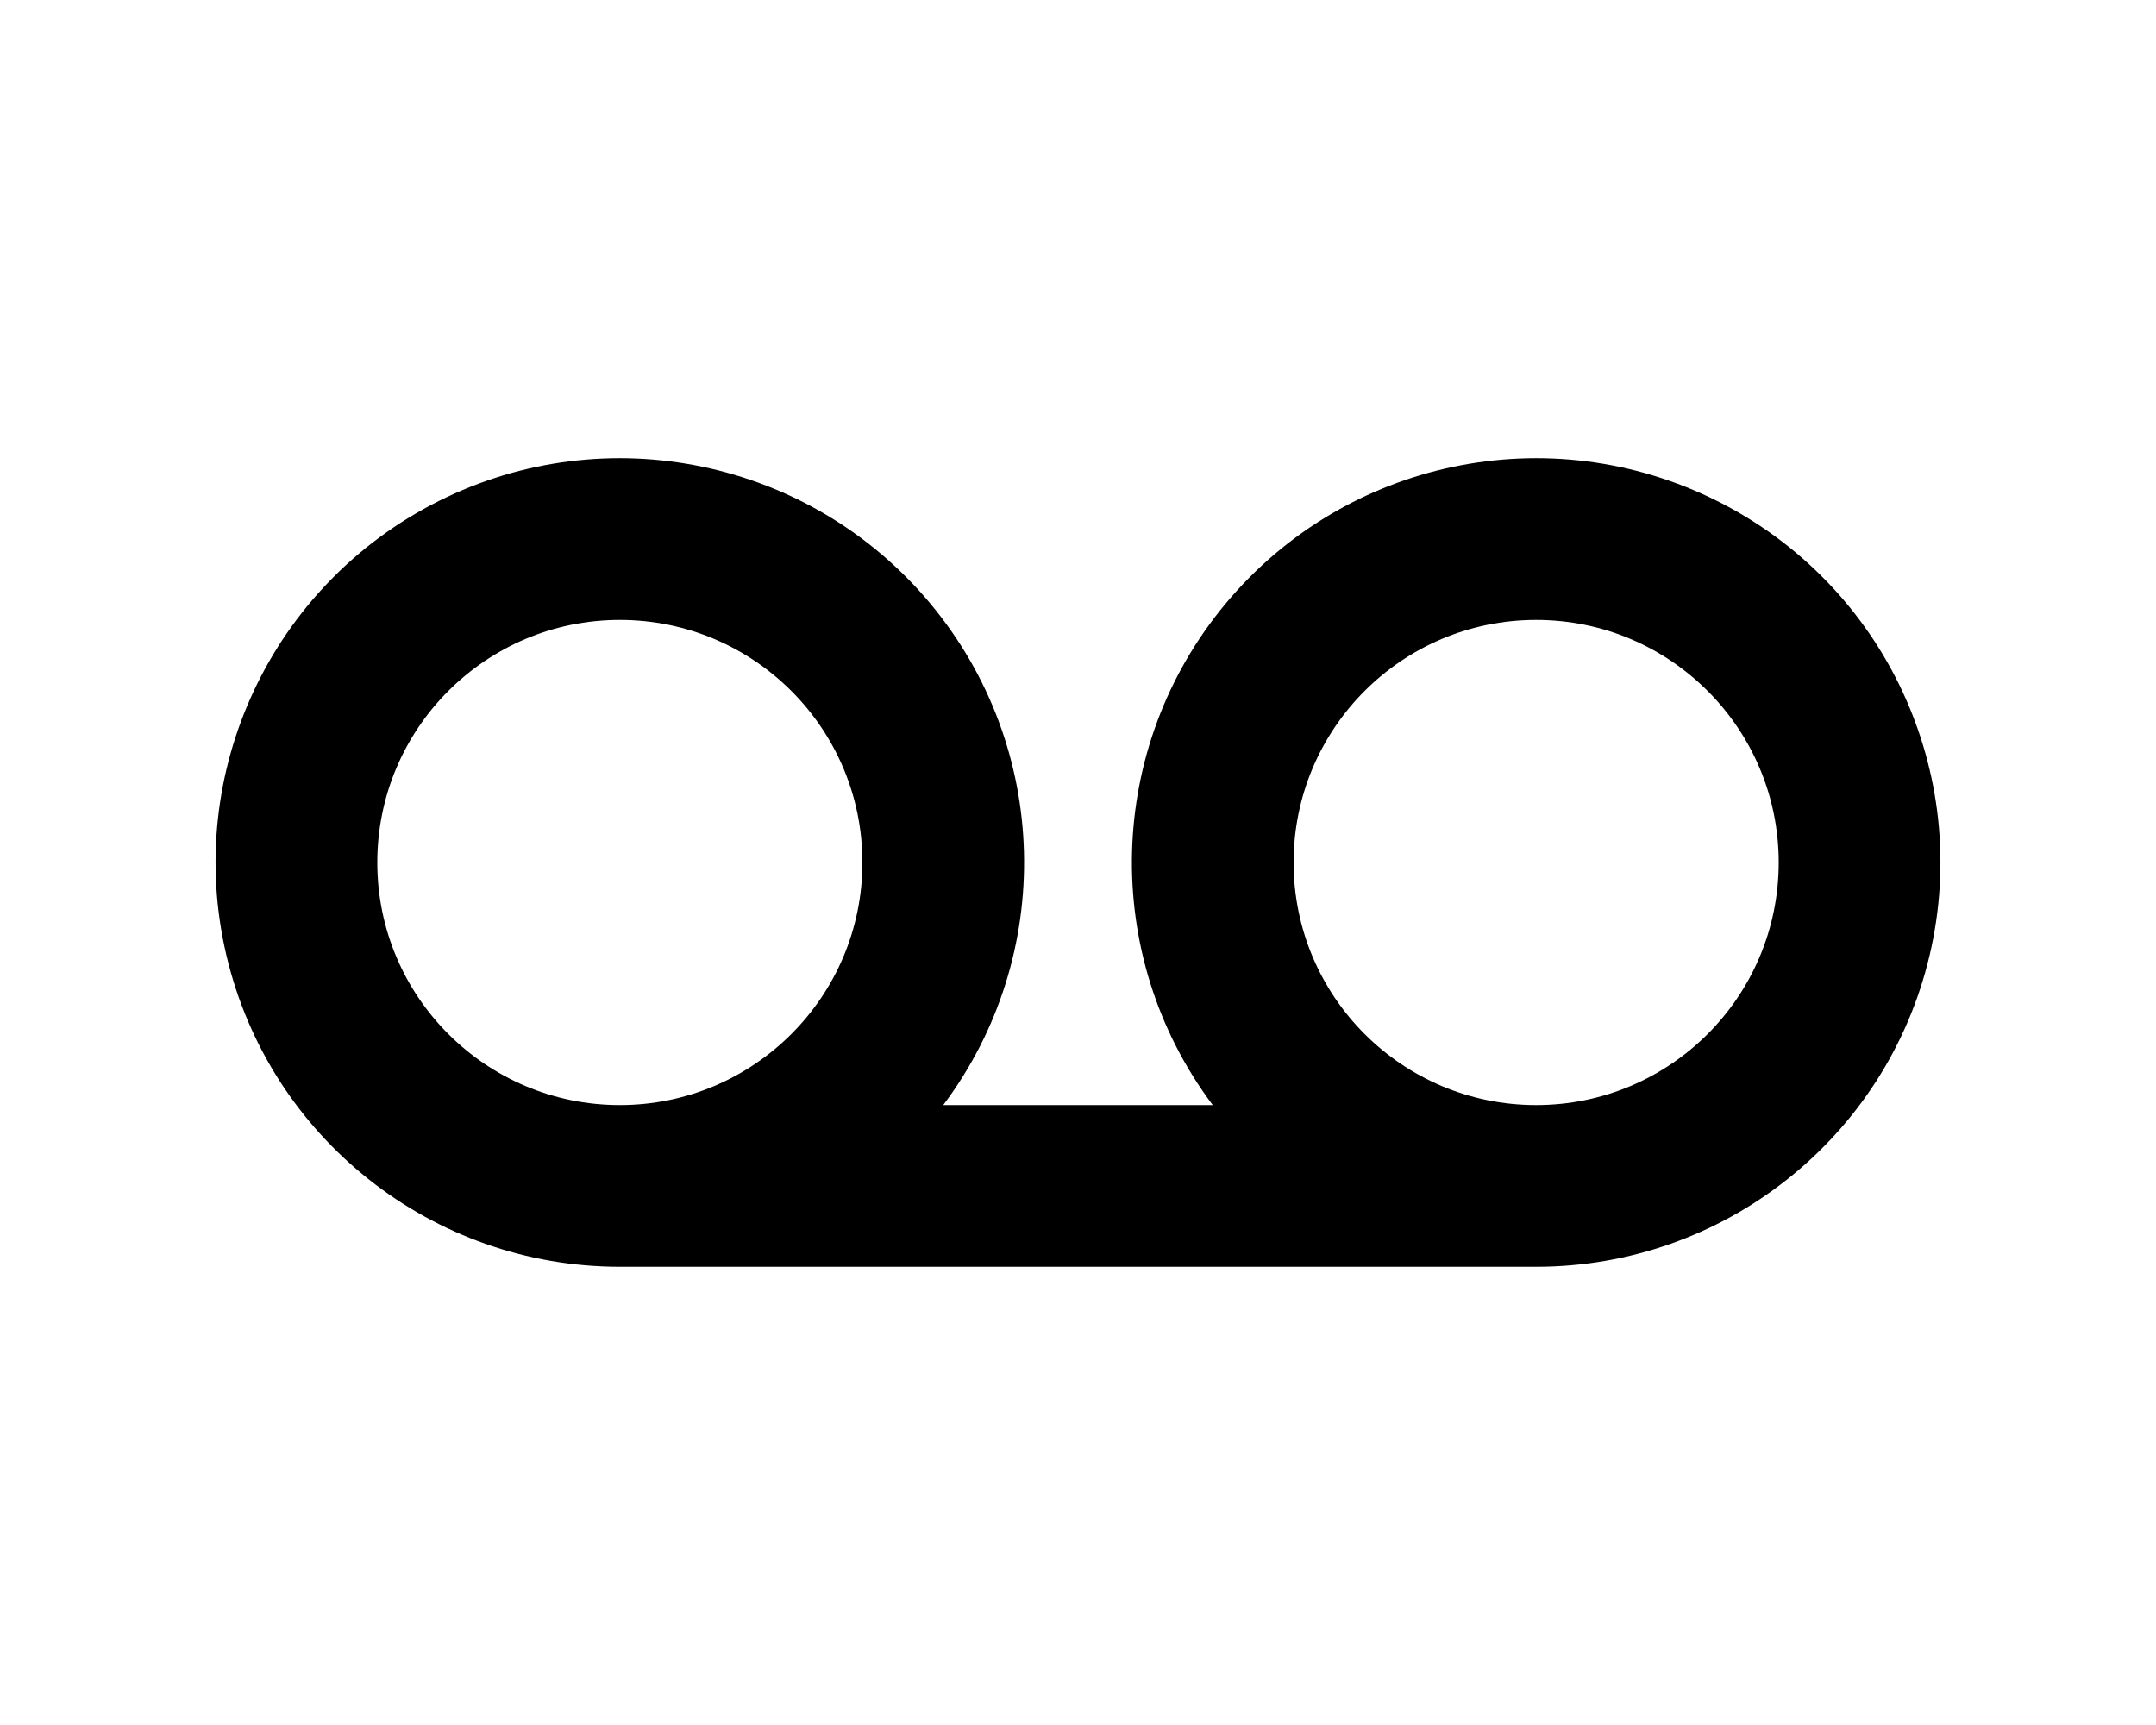
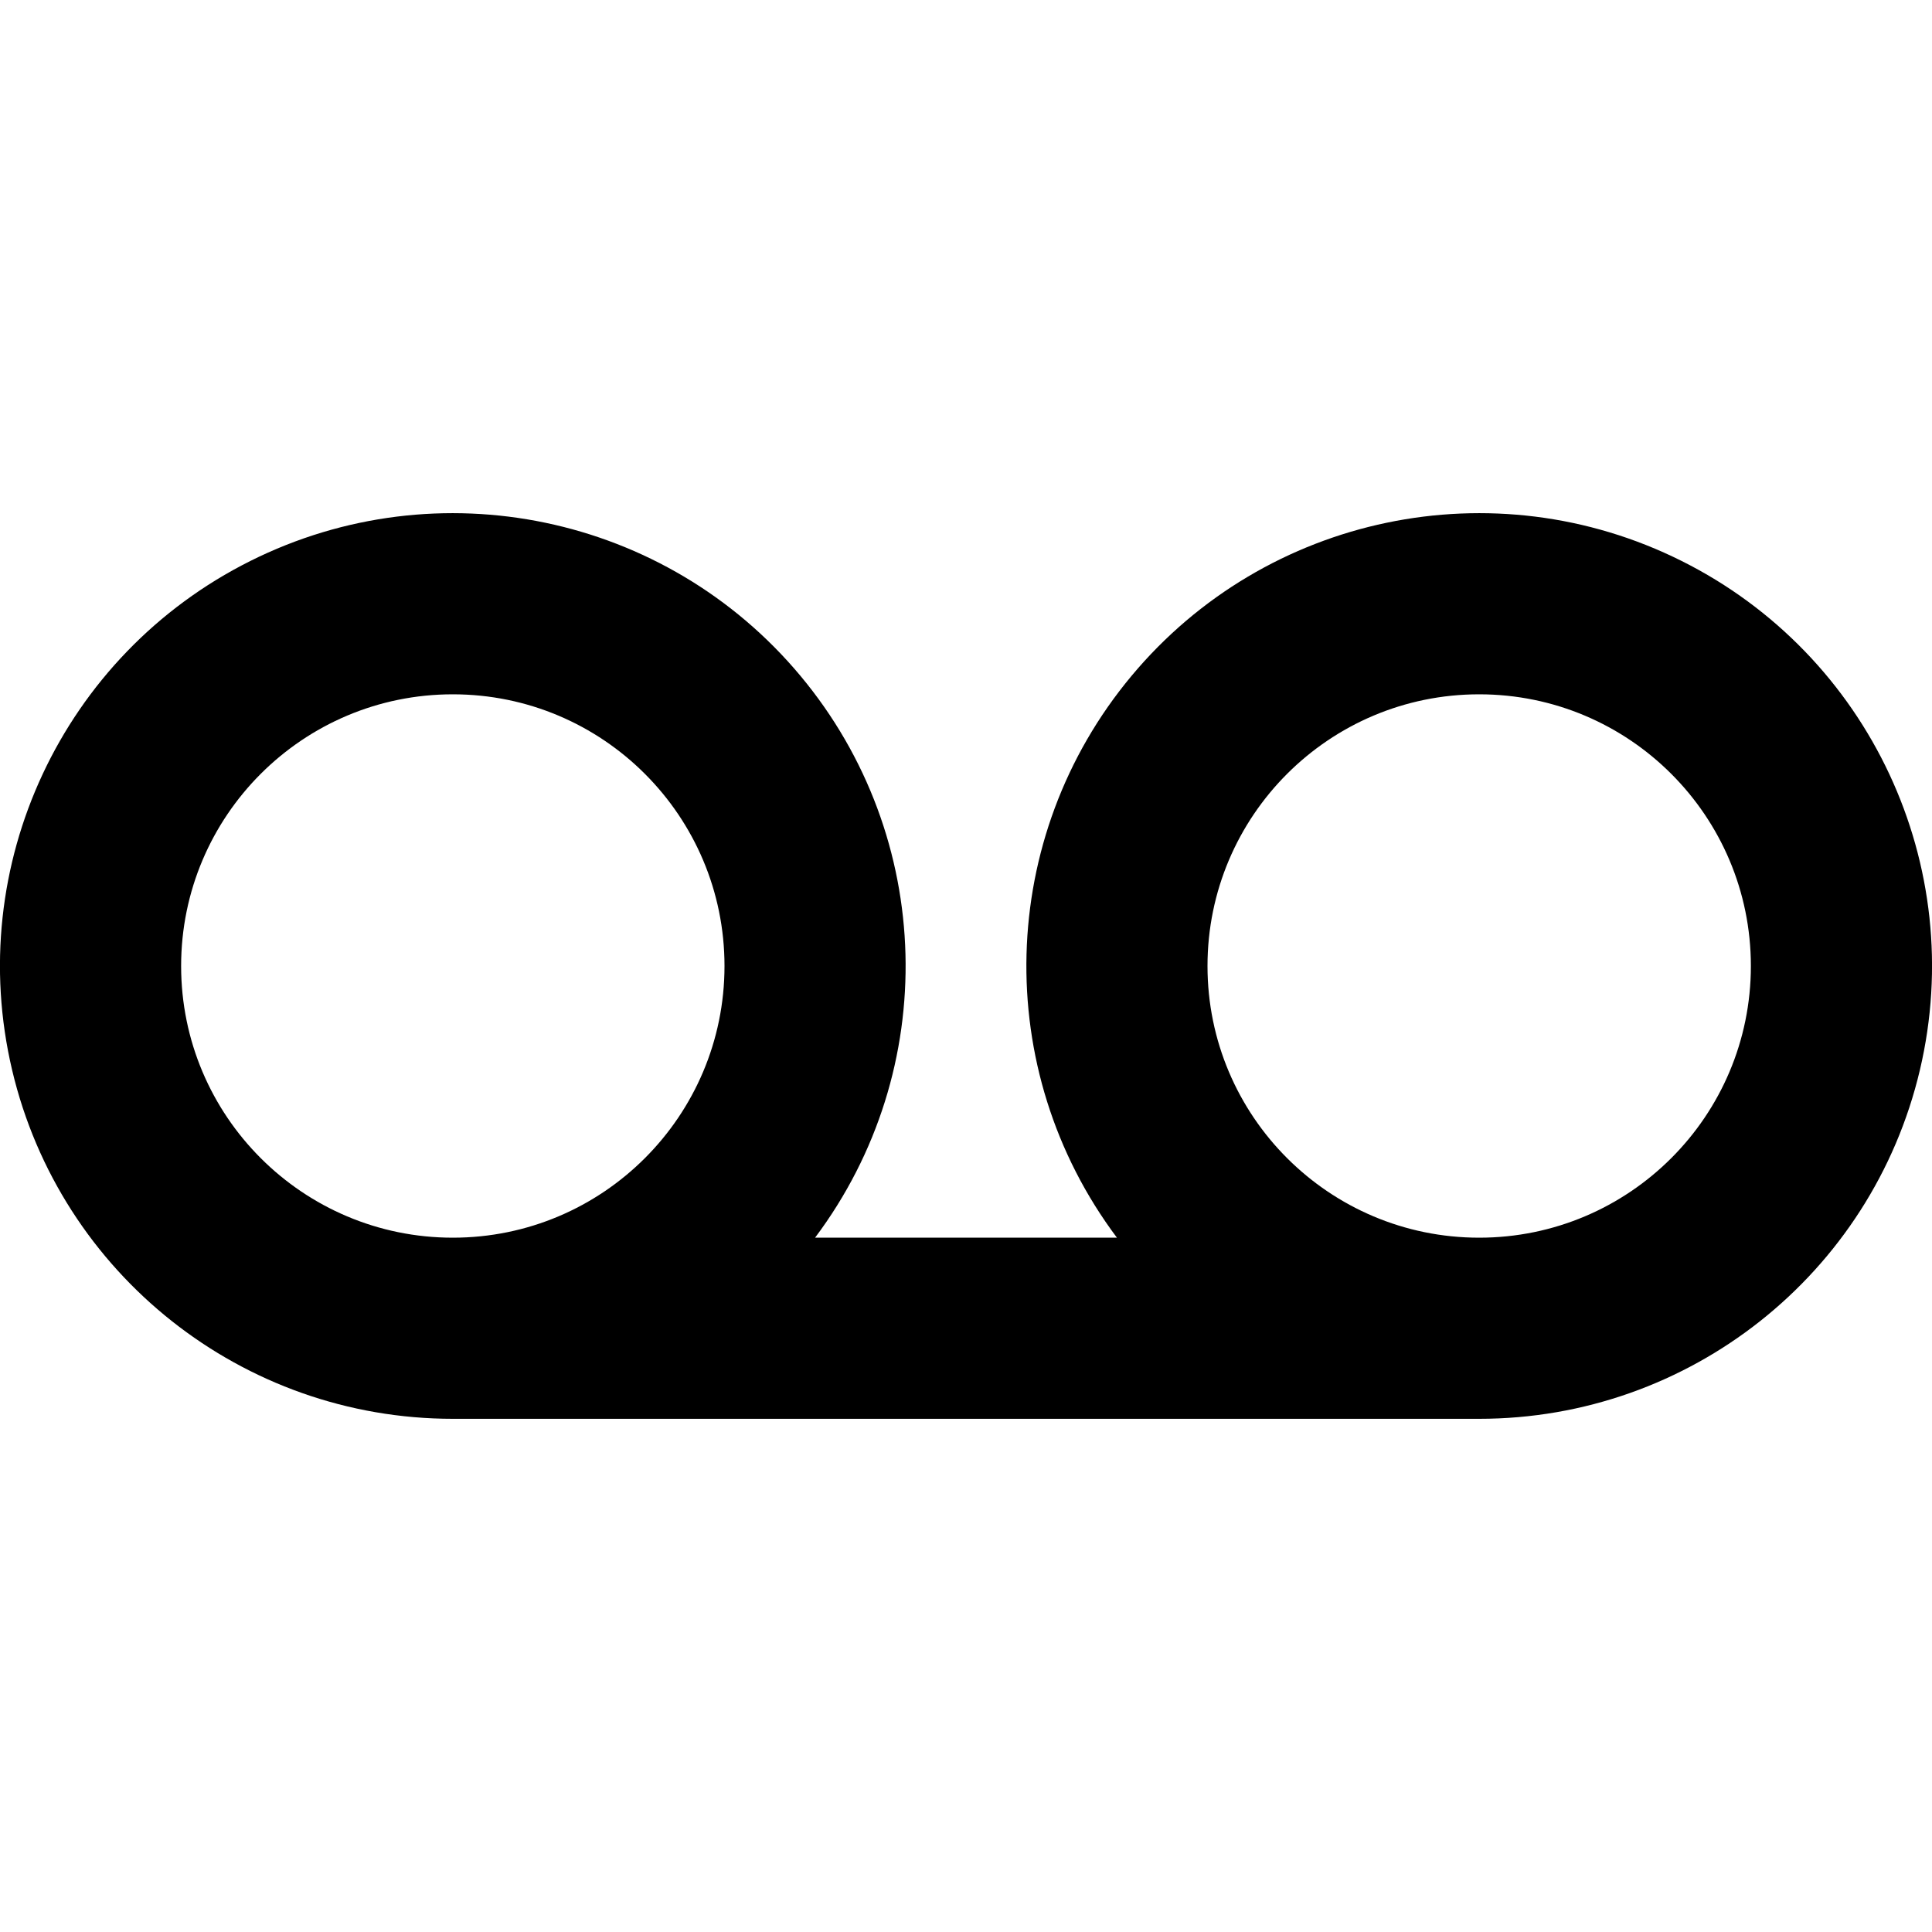
- <svg xmlns="http://www.w3.org/2000/svg" viewBox="0 0 20 16" fill="currentColor">
-   <path fill-rule="evenodd" d="M8.75 10.25a3.75 3.75 0 1 0-3 1.5h8.5a3.75 3.75 0 1 0-3-1.5h-2.5Zm-3 0a2.25 2.25 0 1 1 0-4.5 2.25 2.25 0 0 1 0 4.5Zm8.5 0a2.25 2.25 0 1 1 0-4.5 2.25 2.25 0 0 1 0 4.5Z" />
+ <svg xmlns="http://www.w3.org/2000/svg" viewBox="0 0 16 16" fill="currentColor">
+   <path d="M6.75 10.25a3.75 3.75 0 1 0-3 1.5h8.5a3.75 3.75 0 1 0-3-1.5h-2.5Zm-3 0a2.25 2.25 0 1 1 0-4.5 2.25 2.25 0 0 1 0 4.5Zm8.5 0a2.25 2.25 0 1 1 0-4.5 2.25 2.25 0 0 1 0 4.5Z" />
</svg>
